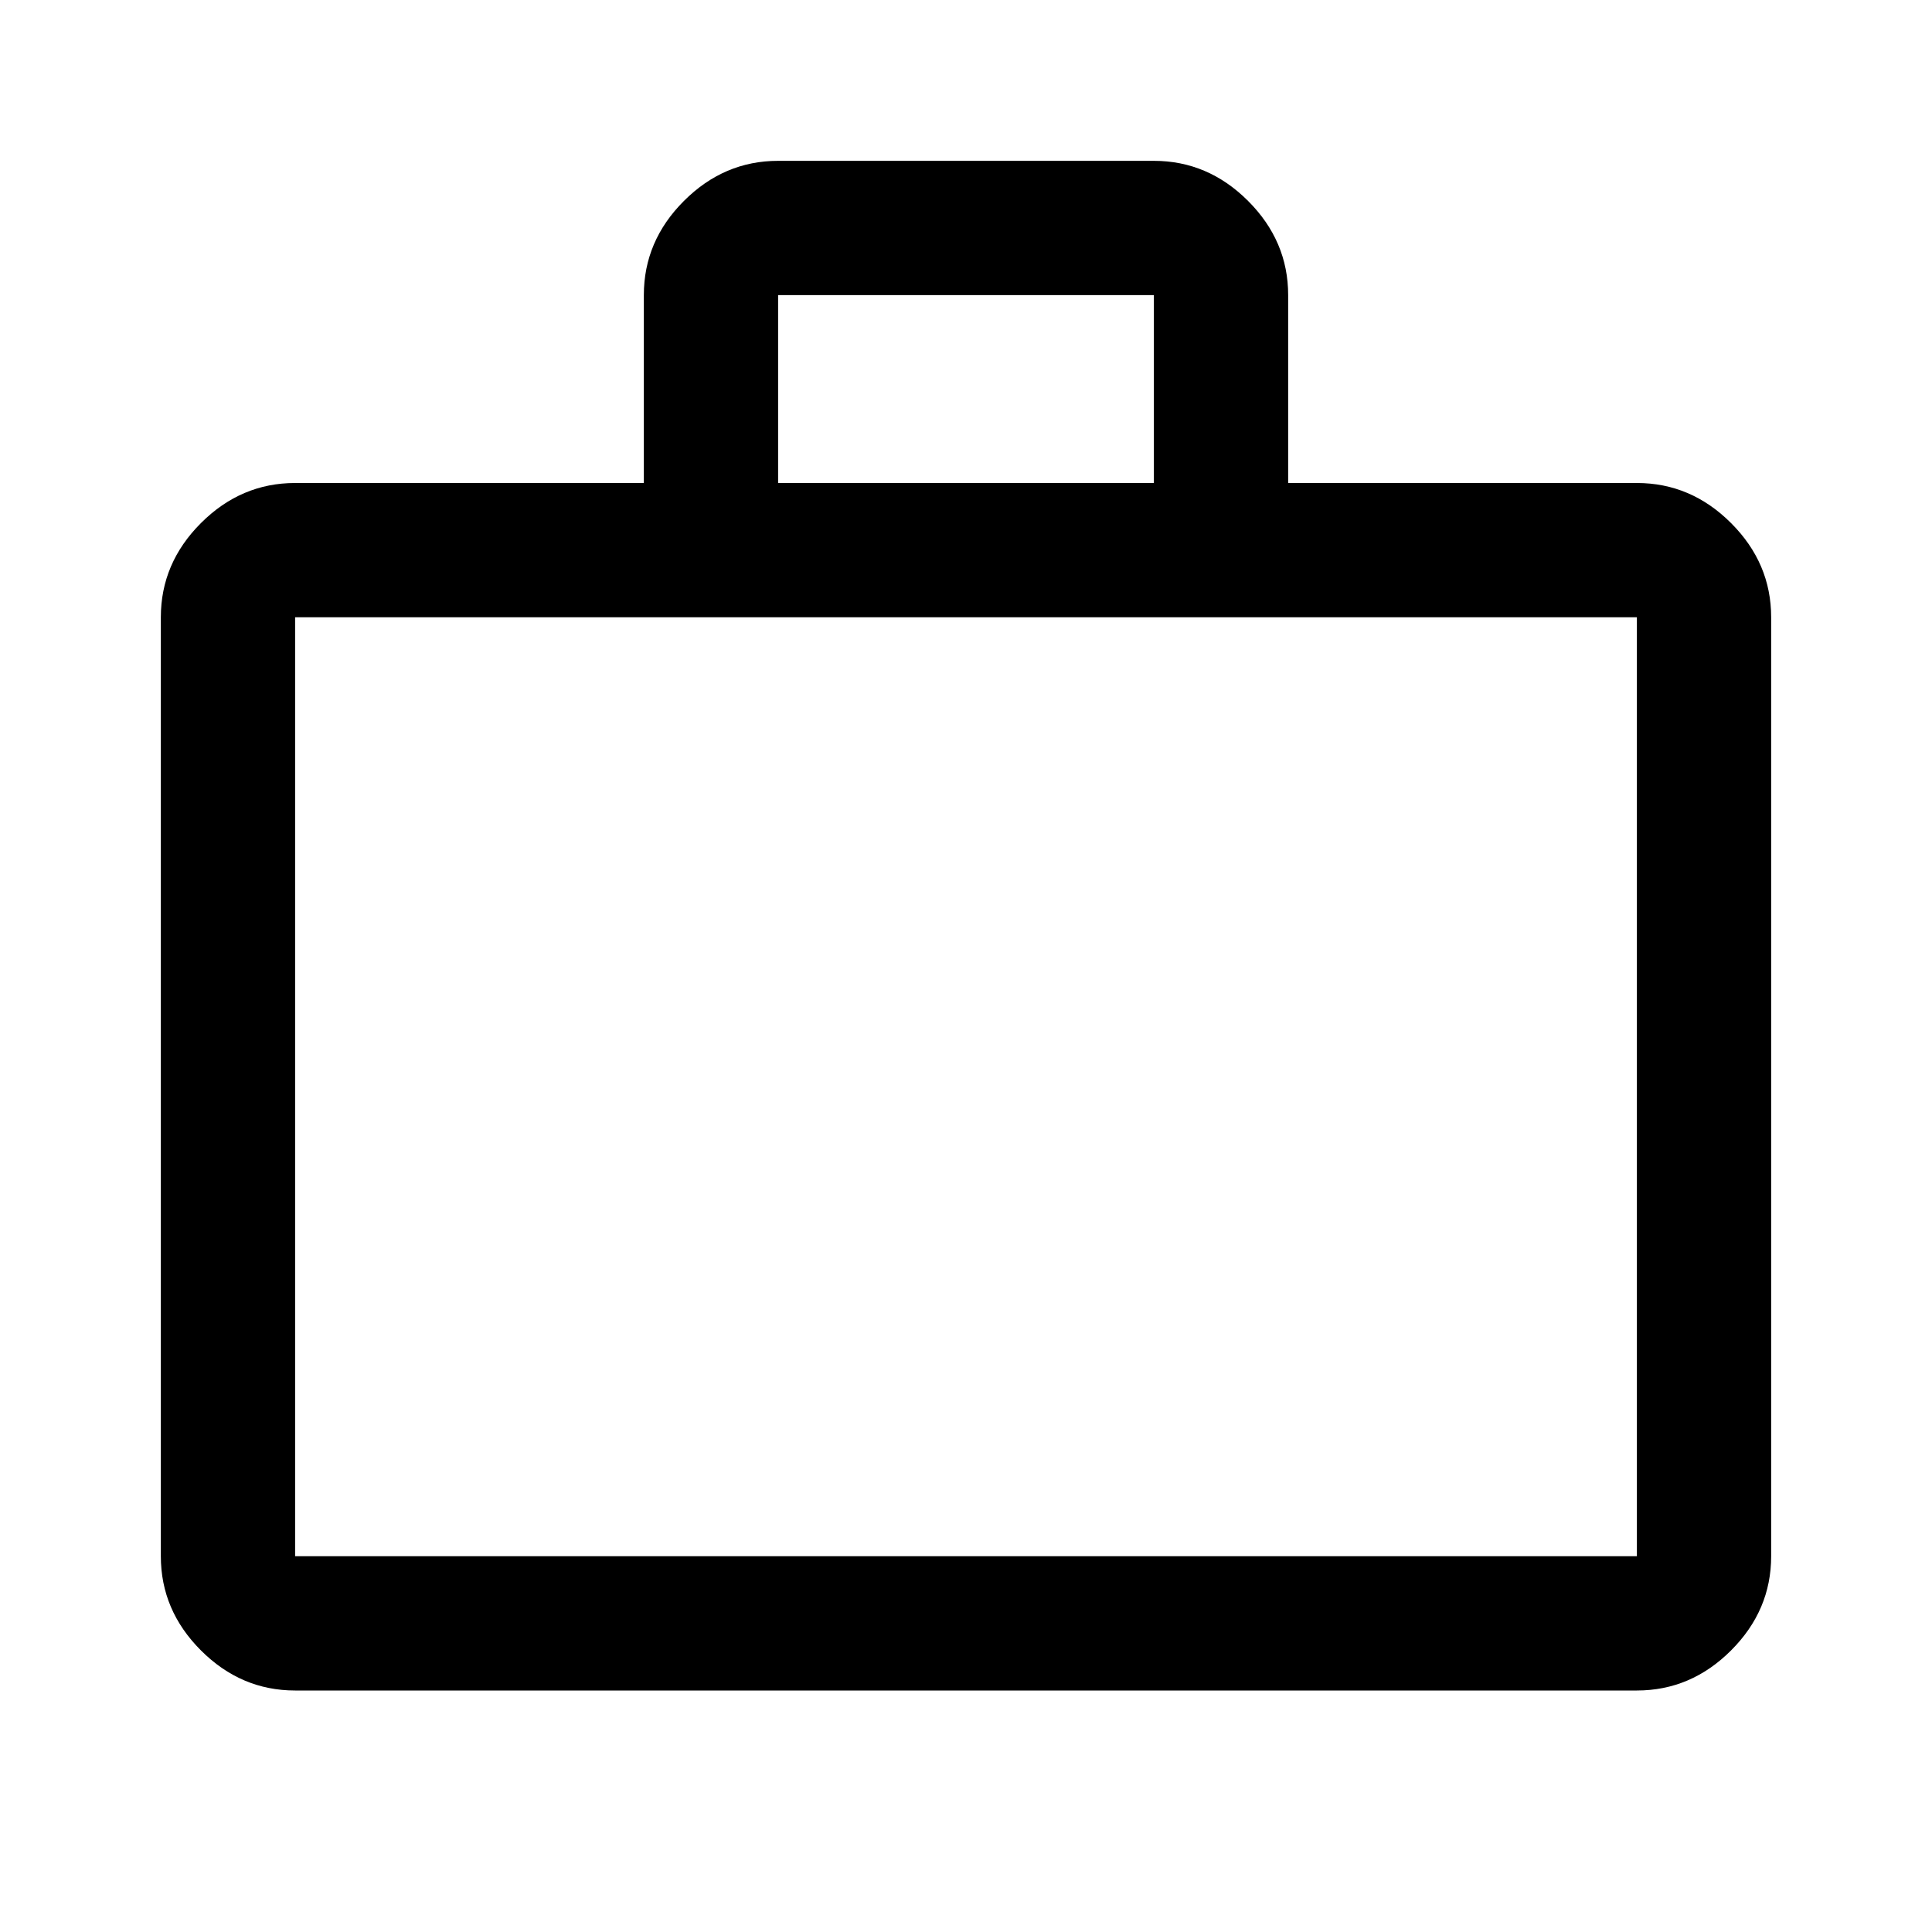
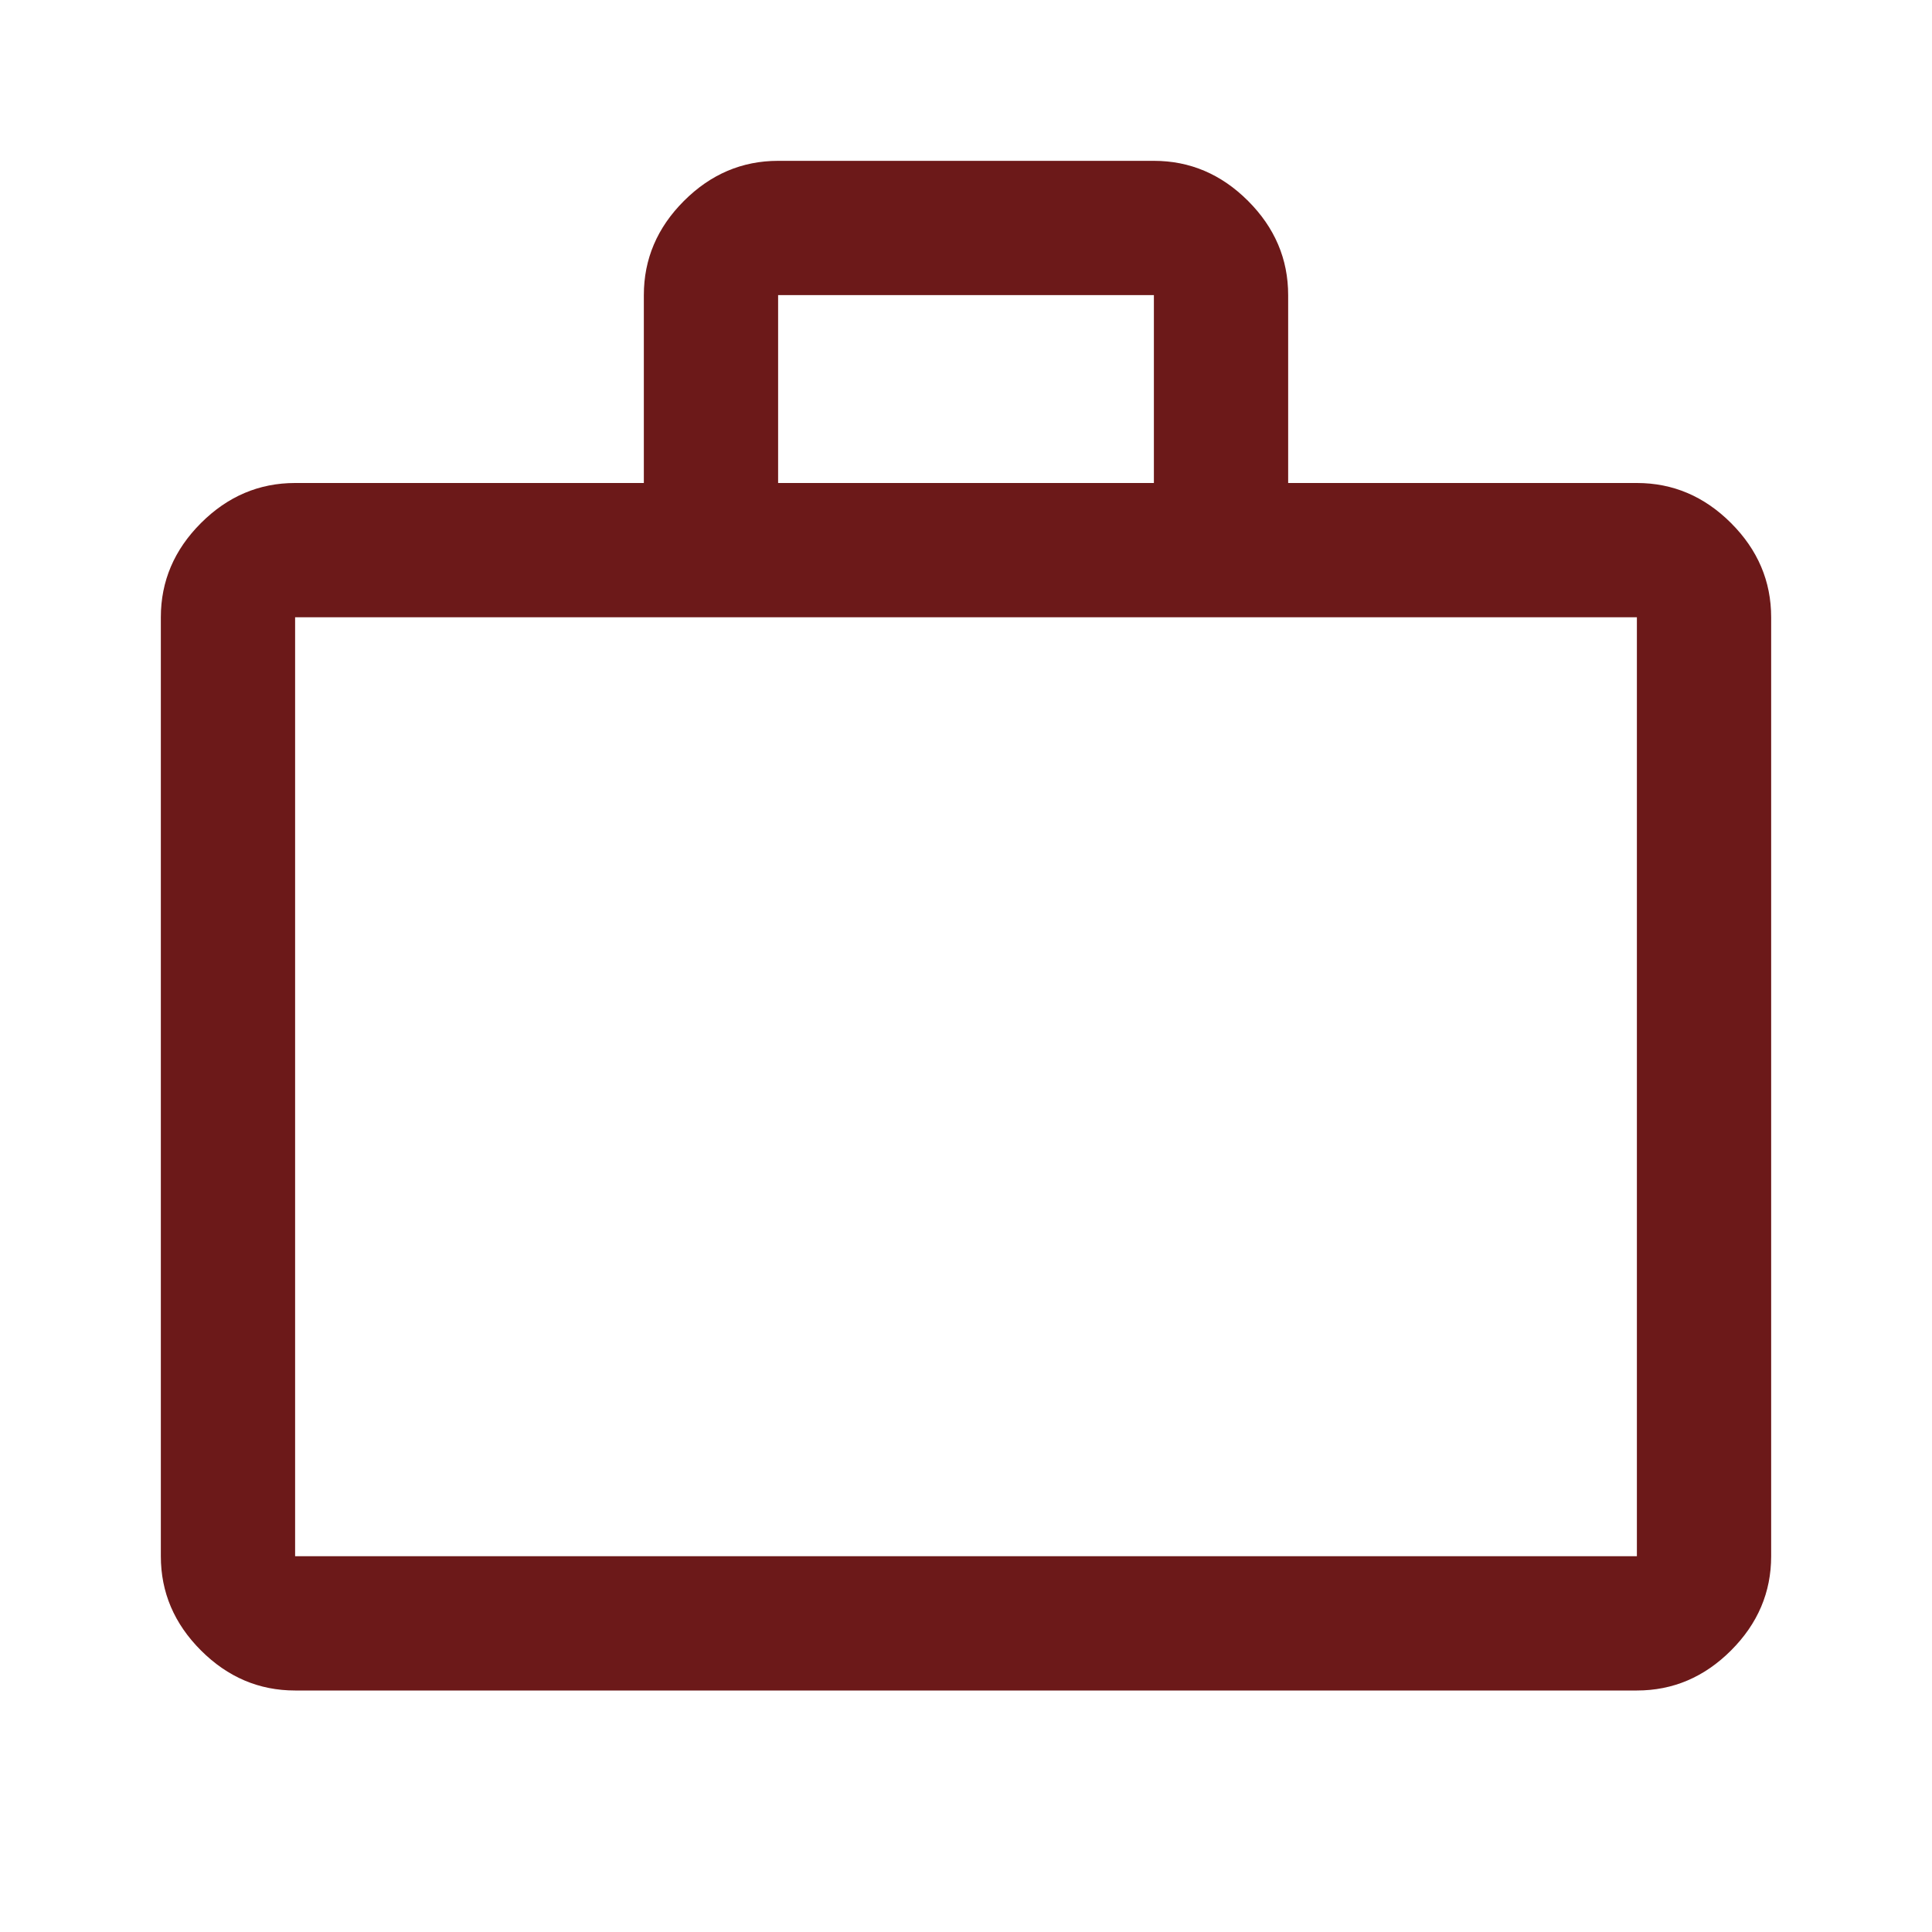
- <svg xmlns="http://www.w3.org/2000/svg" viewBox="0 0 40 40" height="40px" width="40px" fill="#000000">
+ <svg xmlns="http://www.w3.org/2000/svg" viewBox="0 0 40 40" height="40px" width="40px" fill="#6c1919">
  <path d="M6.11,35q-1.12,0-1.95-0.83T3.33,32.22V12.78q0-1.12 0.83-1.95T6.11,10h7.22V6.11q0-1.12 0.83-1.95t1.95-0.83h7.78q1.12,0 1.95,0.83t0.83,1.95V10h7.22q1.12,0 1.95,0.83t0.83,1.95V32.22q0,1.12-0.83,1.95T33.89,35H6.11Zm0-2.78H33.89V12.78H6.11V32.22ZM16.11,10h7.78V6.11H16.11V10Zm-10,22.22V12.78V32.22Z" />
</svg>
